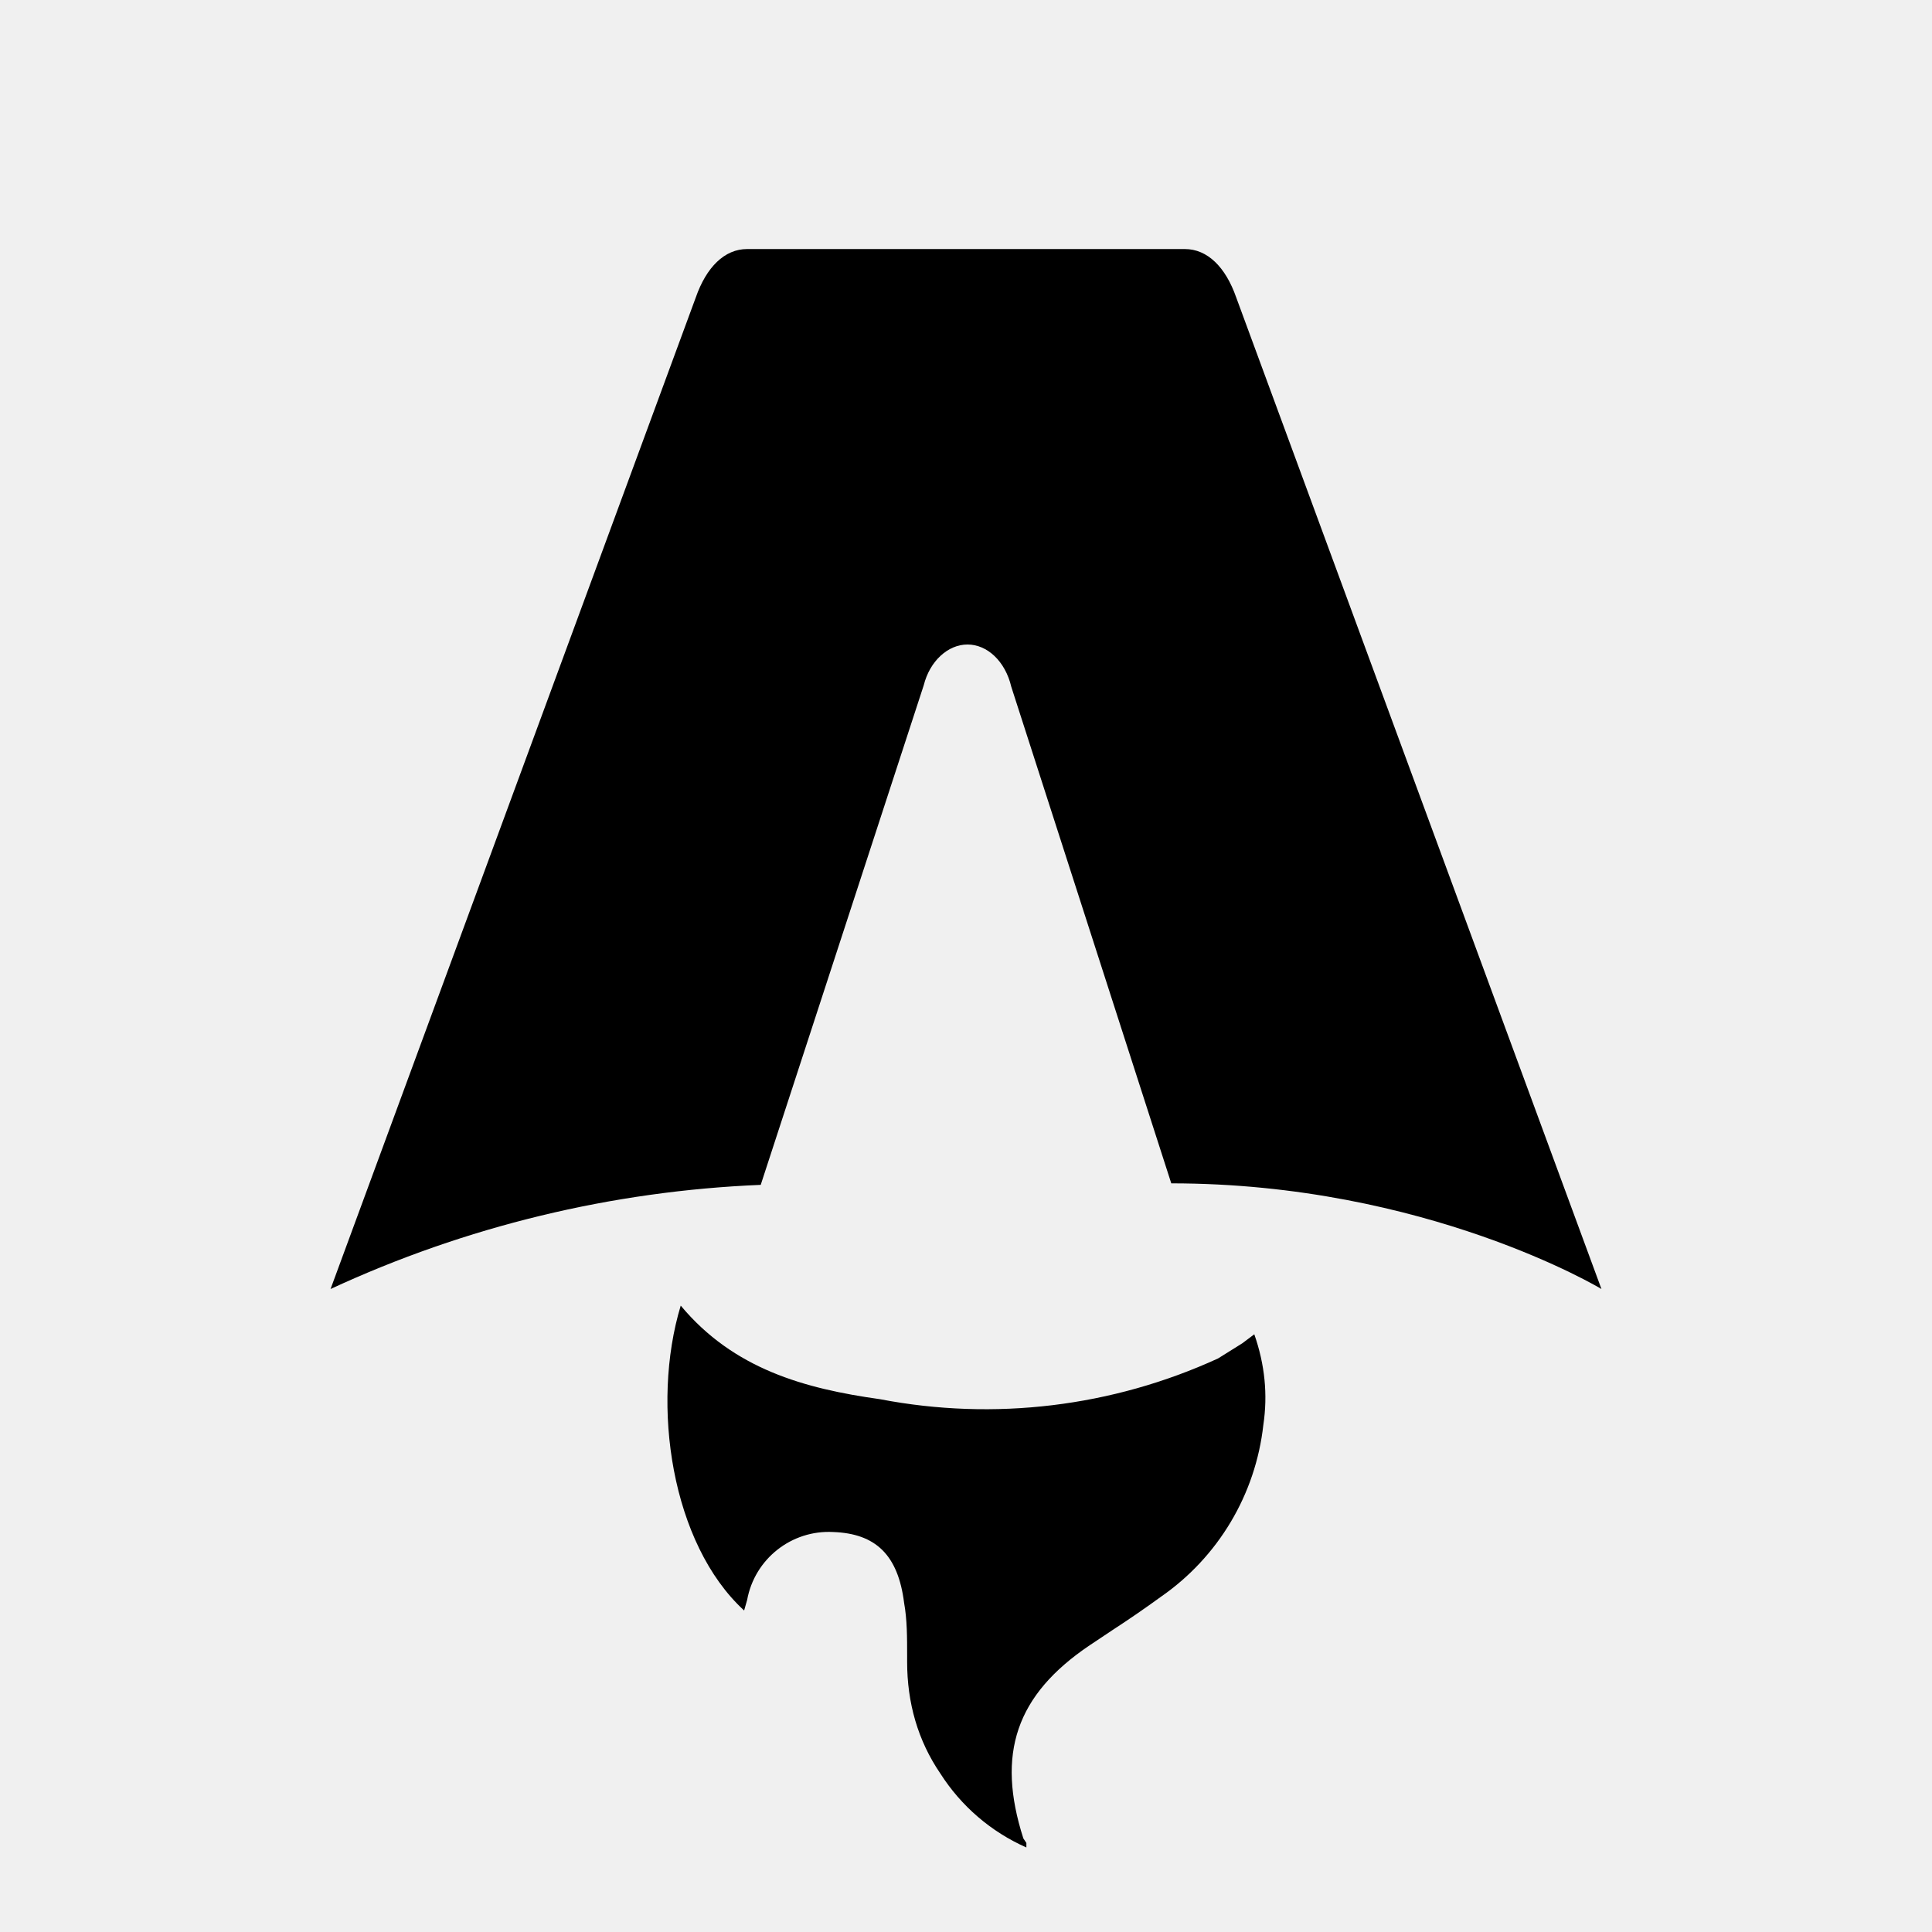
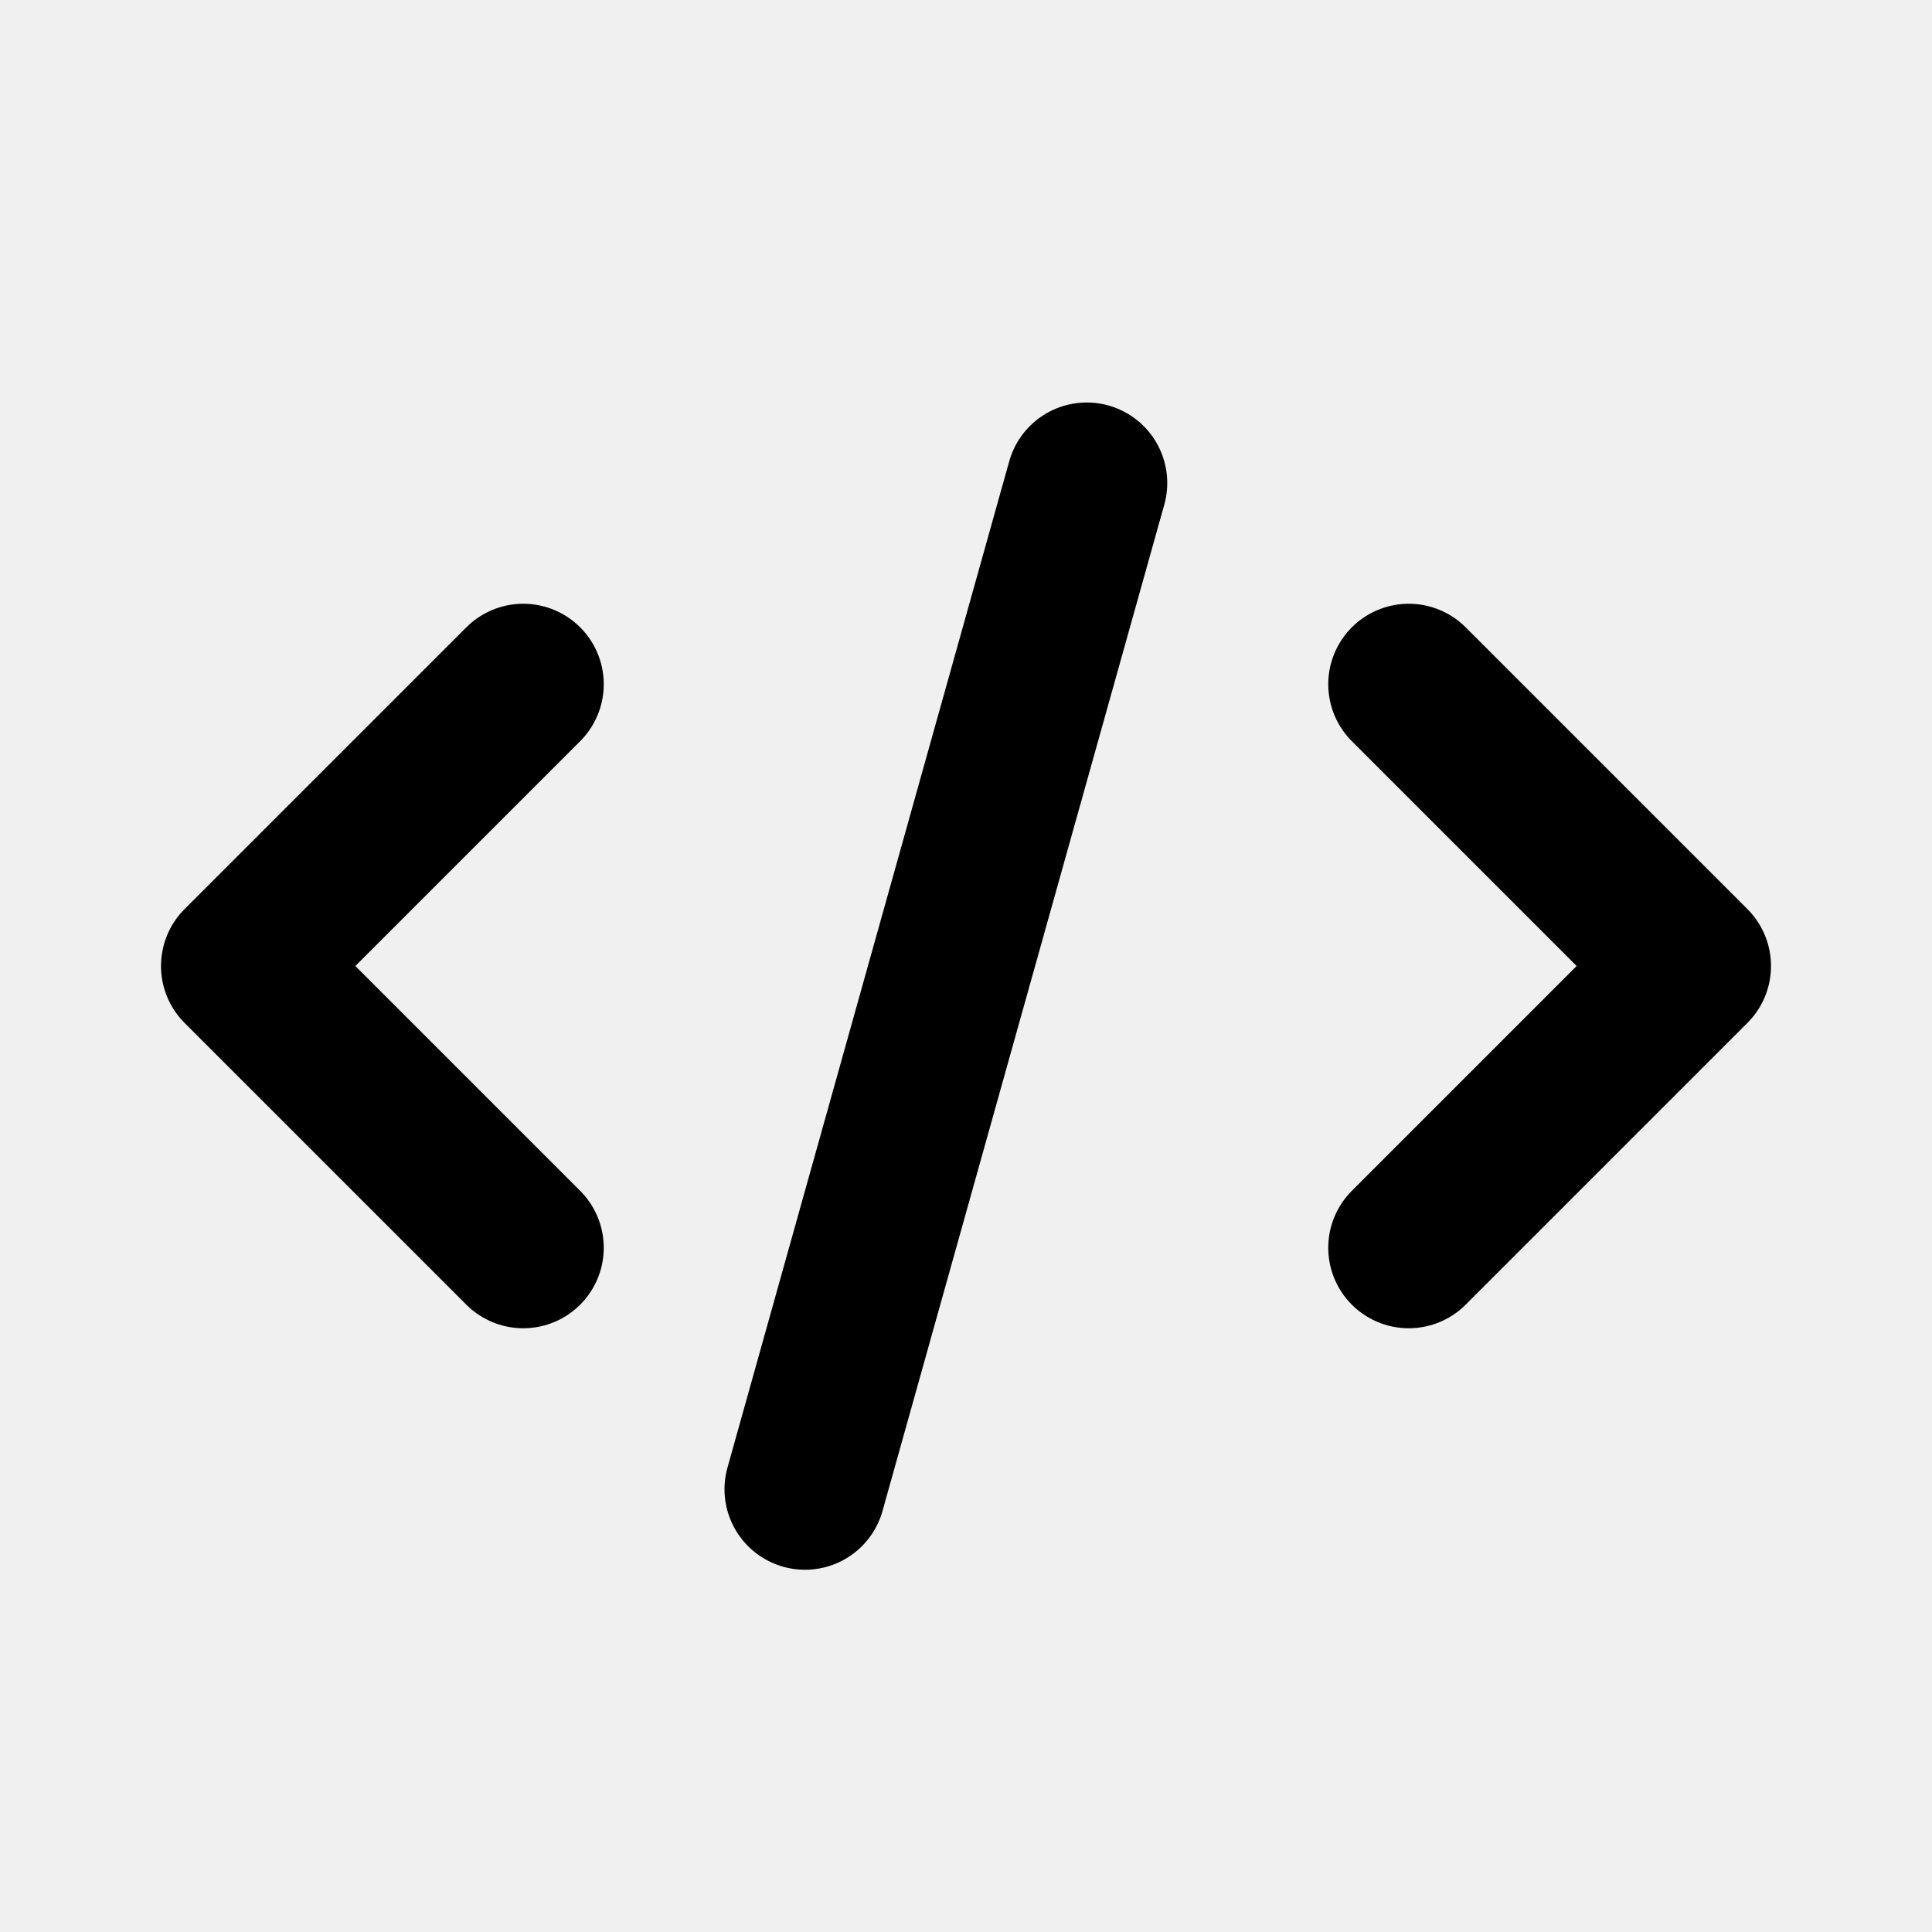
- <svg xmlns="http://www.w3.org/2000/svg" fill="none" viewBox="0 0 128 128">
-   <path d="M50.4 78.5a75.1 75.1 0 0 0-28.5 6.9l24.2-65.7c.7-2 1.9-3.2 3.4-3.2h29c1.5 0 2.7 1.2 3.4 3.2l24.2 65.7s-11.6-7-28.5-7L67 45.5c-.4-1.7-1.6-2.8-2.9-2.8-1.3 0-2.5 1.1-2.9 2.7L50.4 78.5Zm-1.1 28.2Zm-4.2-20.2c-2 6.6-.6 15.8 4.2 20.2a17.5 17.5 0 0 1 .2-.7 5.5 5.5 0 0 1 5.7-4.5c2.8.1 4.3 1.5 4.7 4.7.2 1.1.2 2.3.2 3.5v.4c0 2.7.7 5.2 2.2 7.4a13 13 0 0 0 5.7 4.9v-.3l-.2-.3c-1.8-5.6-.5-9.5 4.4-12.8l1.5-1a73 73 0 0 0 3.2-2.2 16 16 0 0 0 6.8-11.4c.3-2 .1-4-.6-6l-.8.6-1.6 1a37 37 0 0 1-22.4 2.7c-5-.7-9.7-2-13.2-6.2Z" />
+ <svg xmlns="http://www.w3.org/2000/svg" fill="none" viewBox="0 0 24 24">
+   <path d="M13.5 6L10 18.5" stroke-width="2" stroke-linecap="round" stroke-linejoin="round" />
+   <path d="M6.5 8.5L3 12L6.5 15.5" stroke-width="2" stroke-linecap="round" stroke-linejoin="round" />
+   <path d="M17.5 8.5L21 12L17.5 15.5" stroke-width="2" stroke-linecap="round" stroke-linejoin="round" />
  <style>
-         path { fill: #000; }
-         @media (prefers-color-scheme: dark) {
-             path { fill: #FFF; }
-         }
-     </style>
+     path { stroke: #000; }
+     @media (prefers-color-scheme: dark) {
+       path { stroke: #FFF; }
+     }
+   </style>
</svg>
